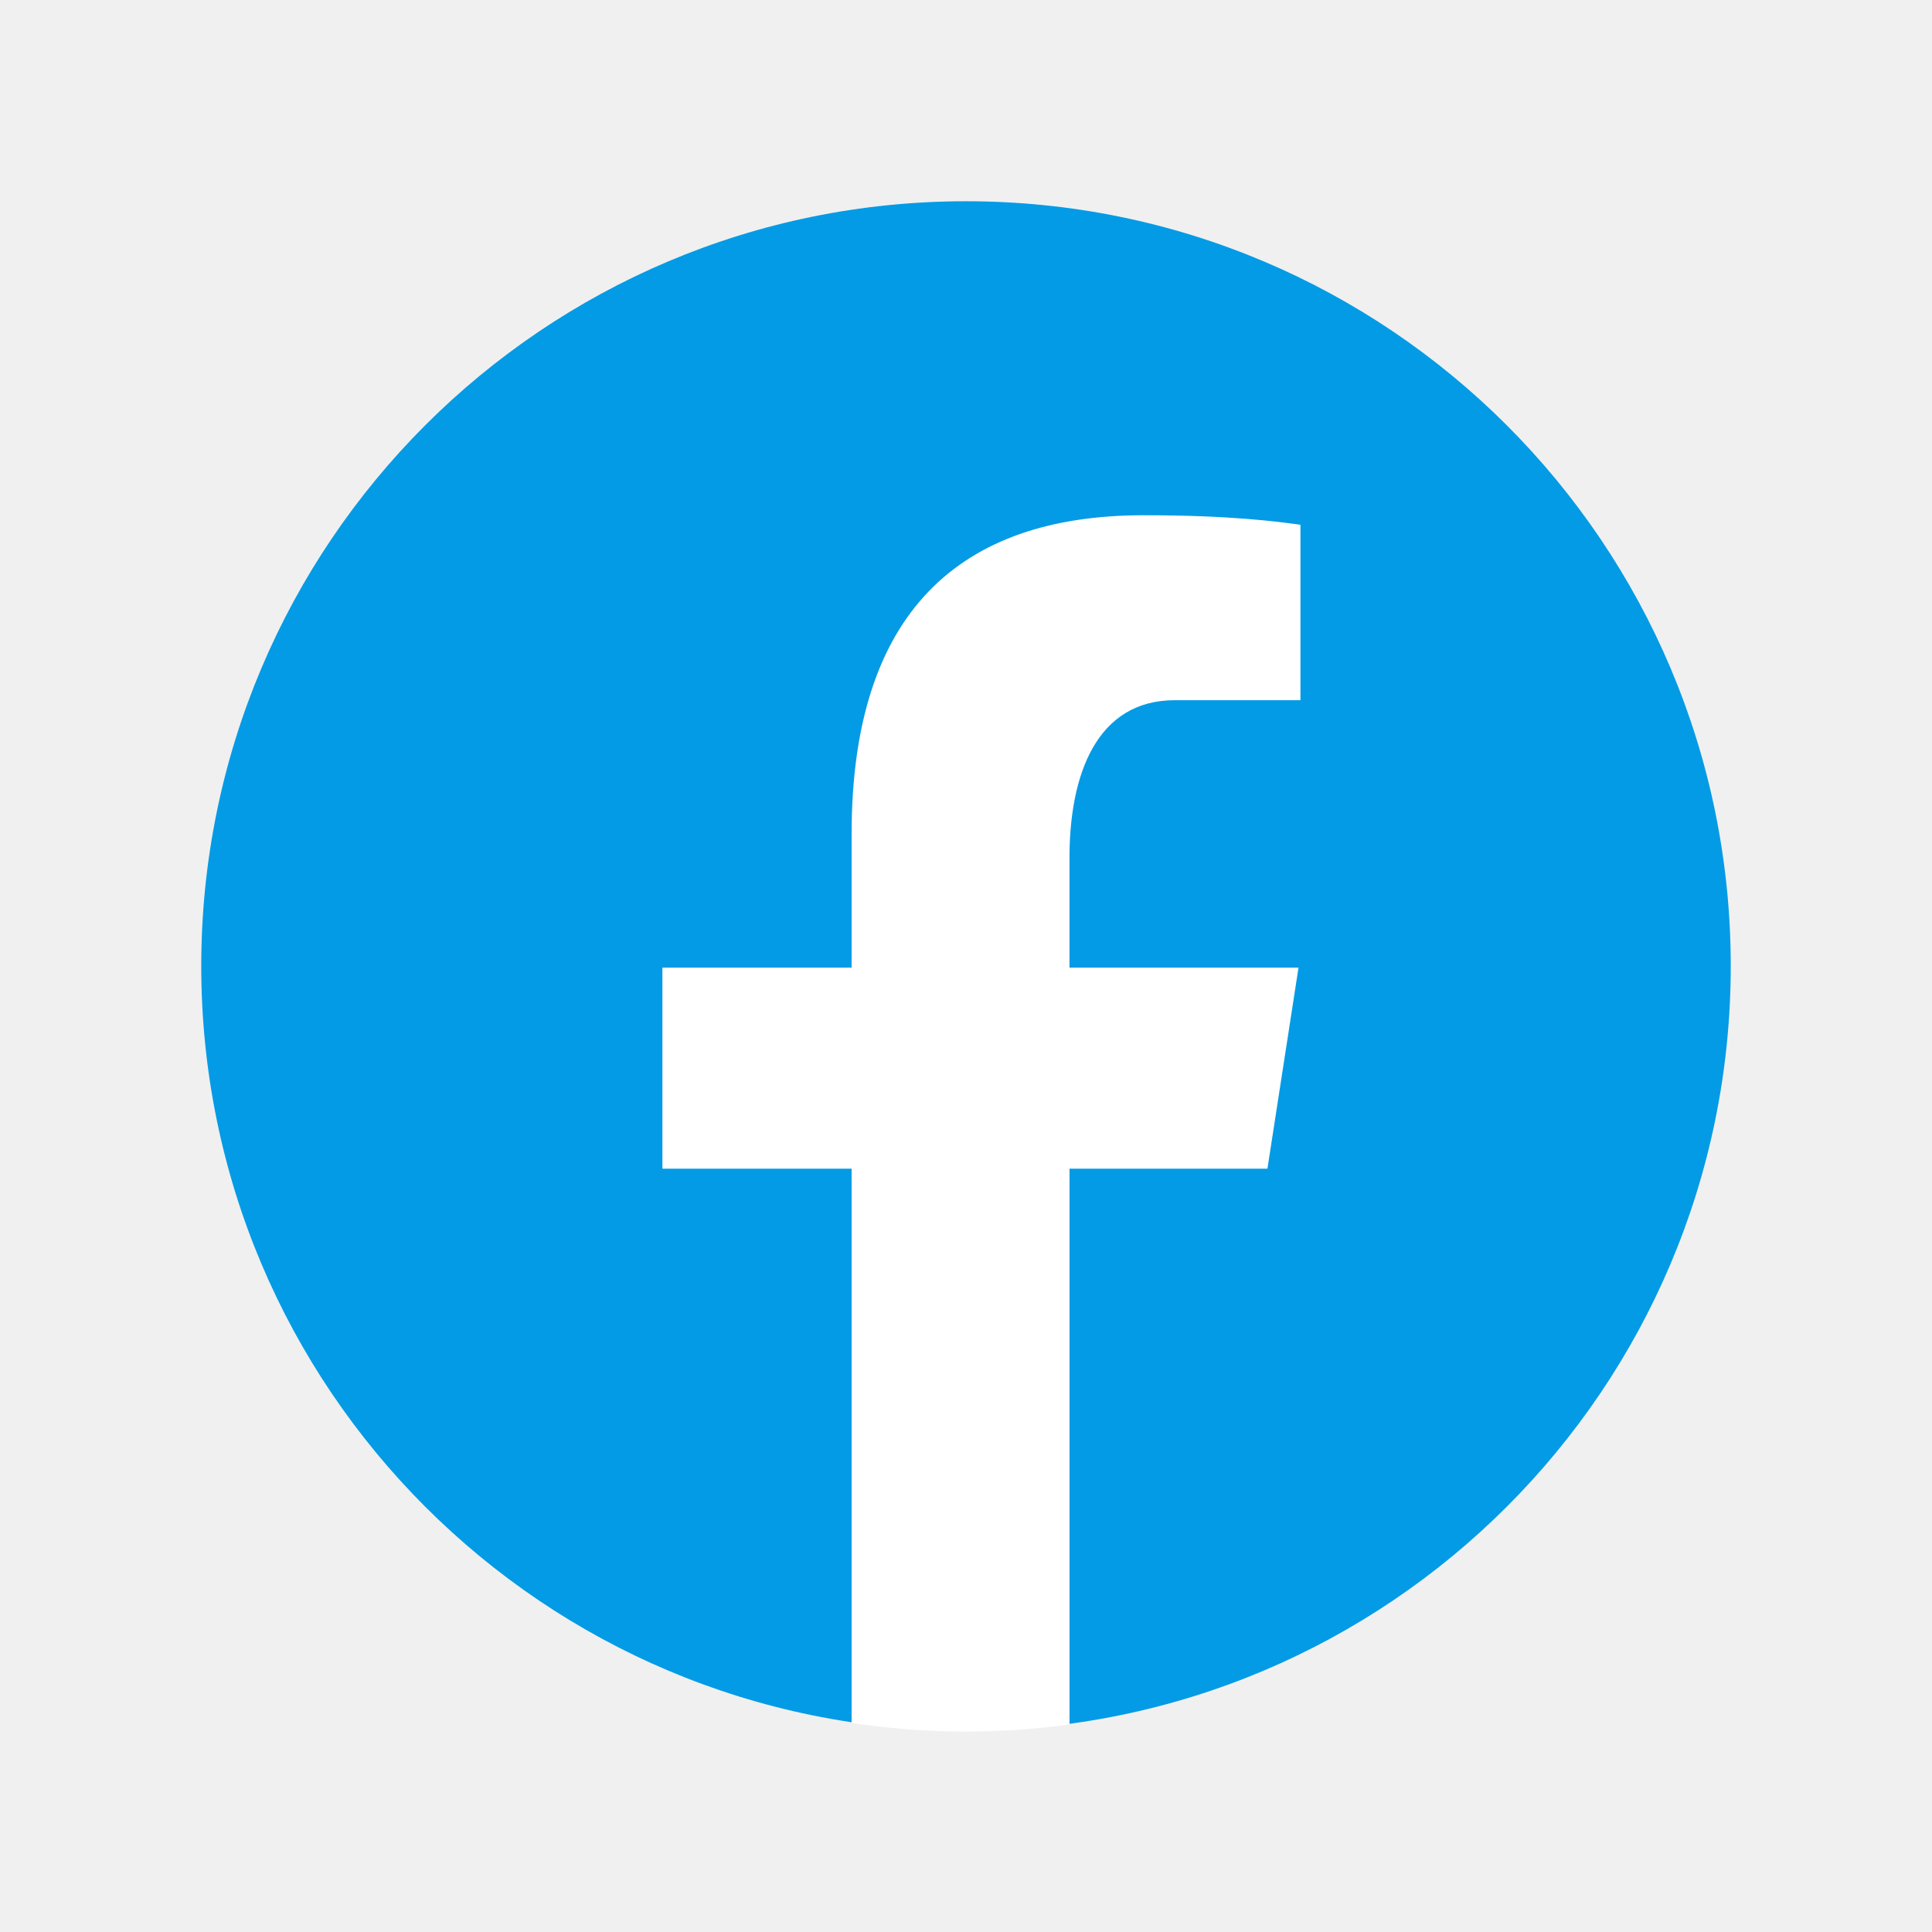
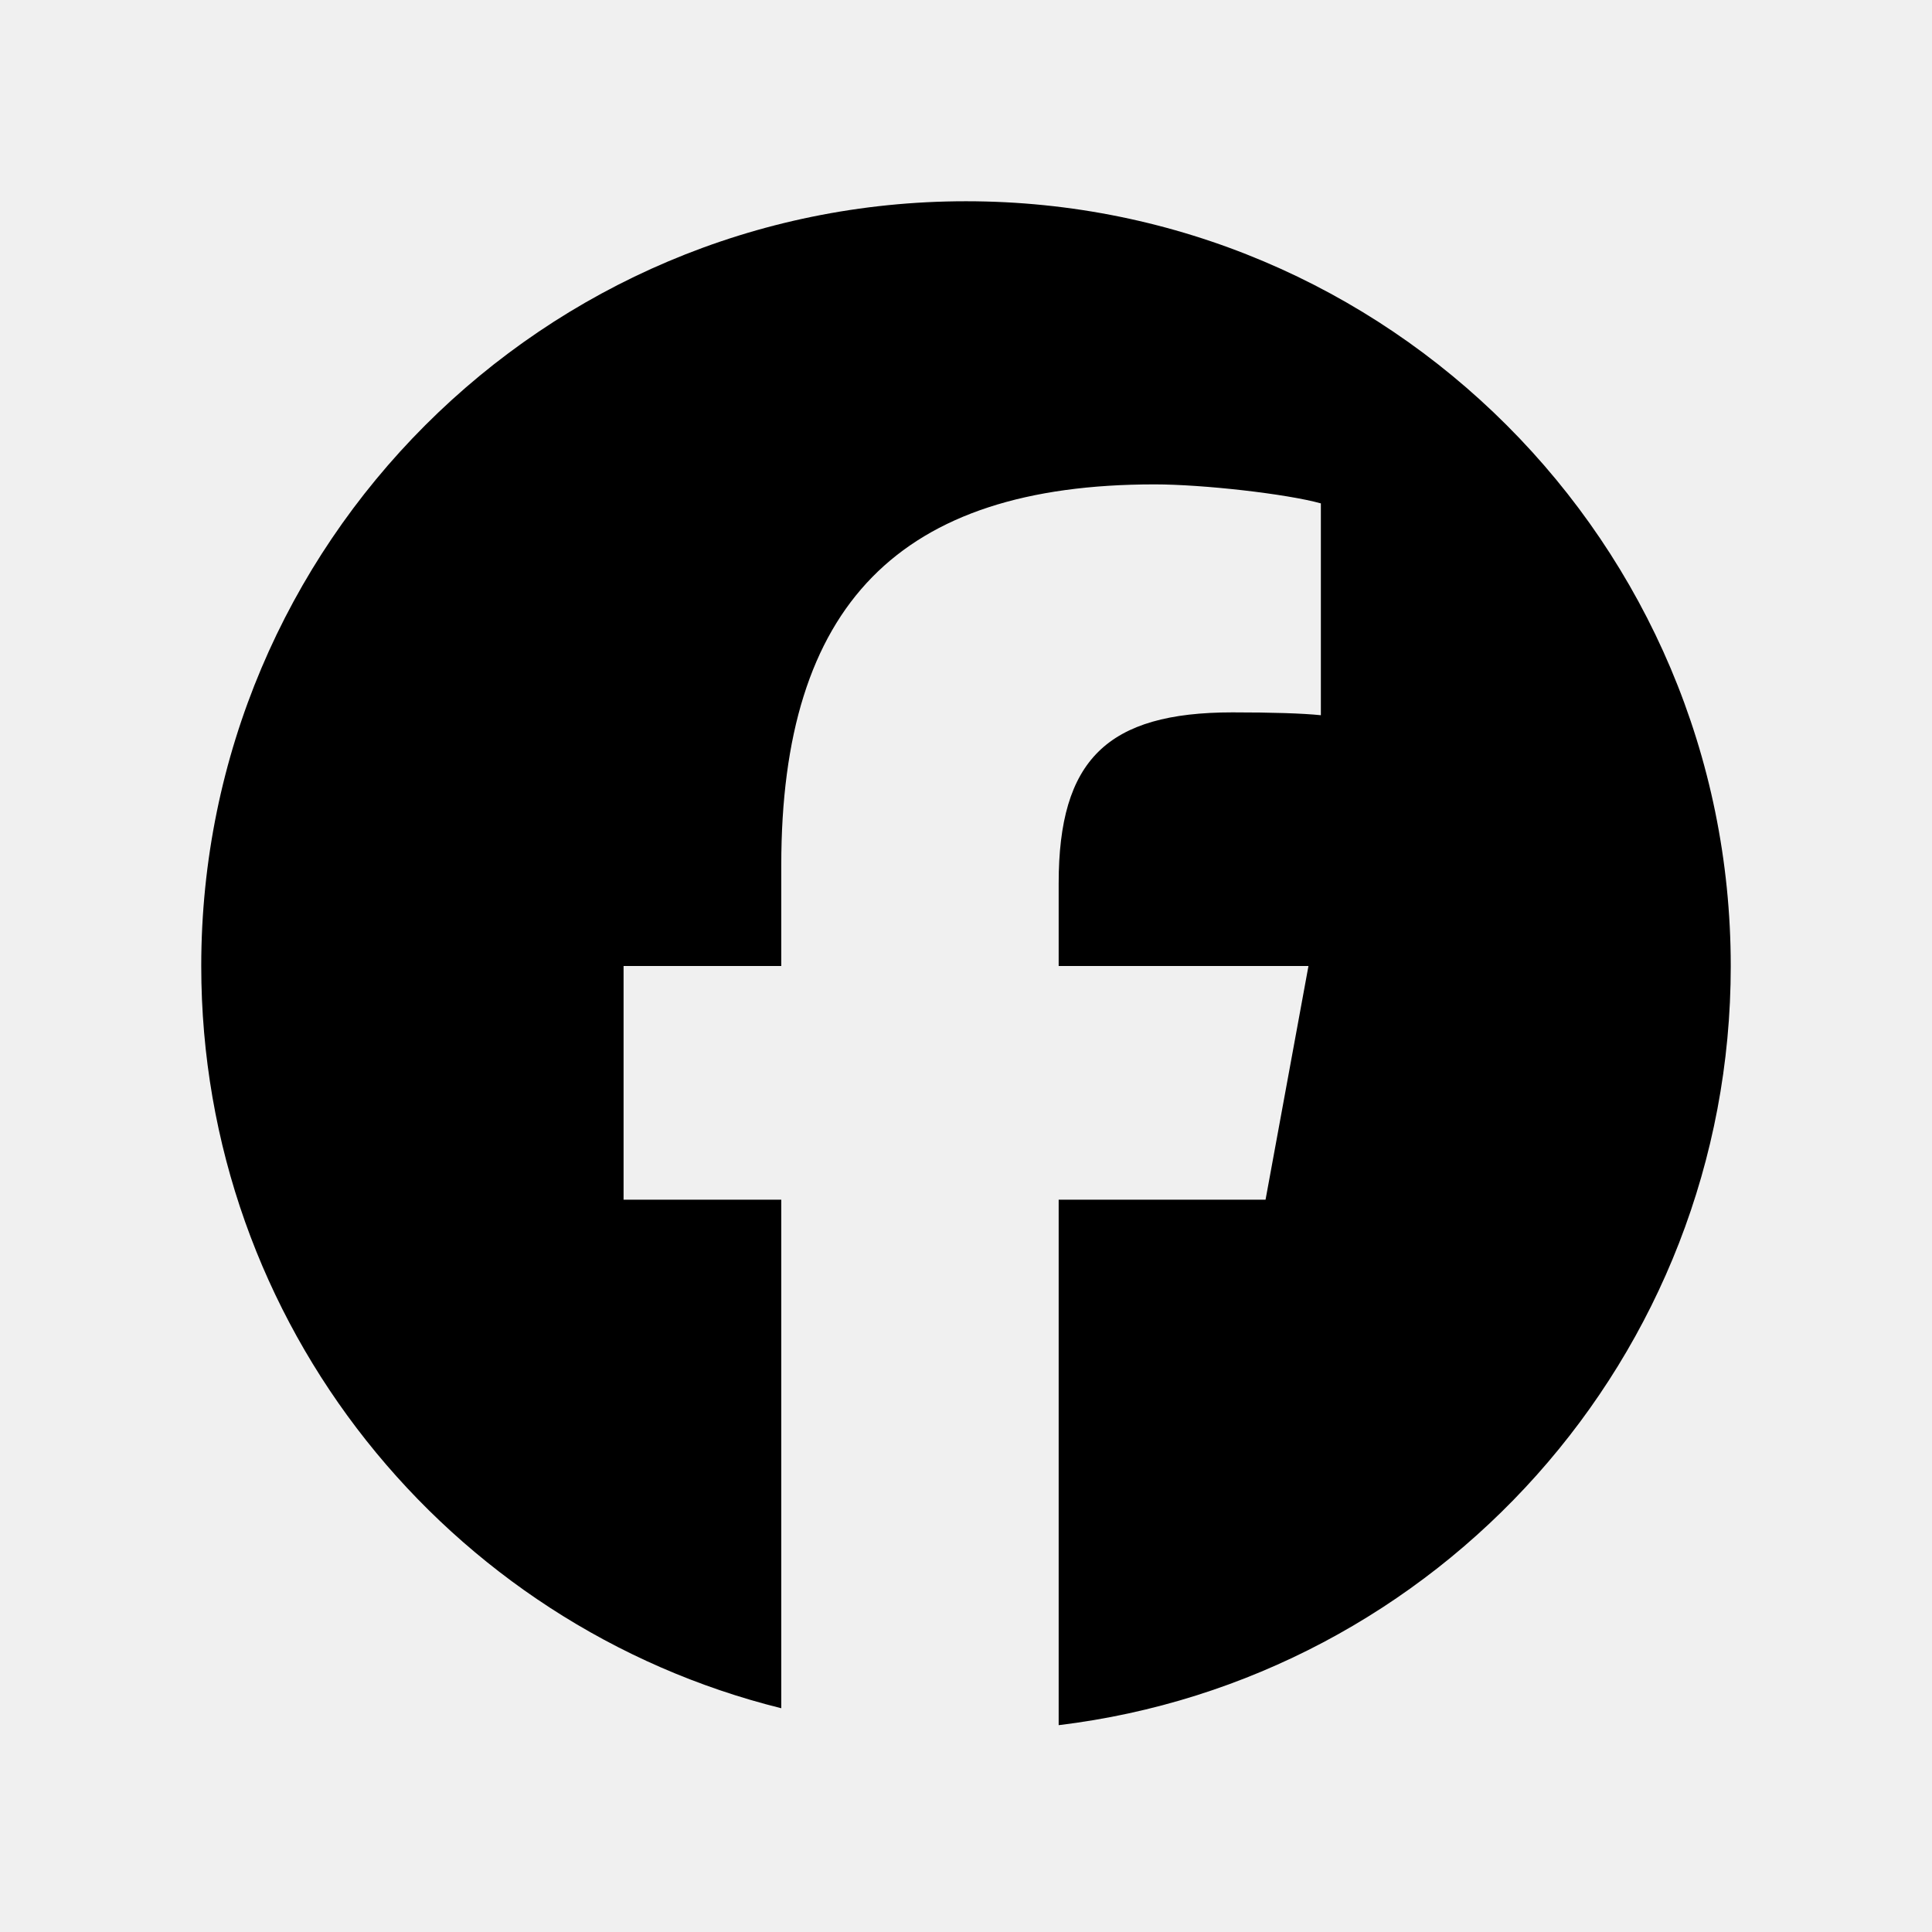
<svg xmlns="http://www.w3.org/2000/svg" viewBox="0 0 48 48" style="width: 100%; height: 100%;">
-   <path d="m24 5a19 19 0 1 0 0 38 19 19 0 1 0 0-38z" fill="#039be5" />
-   <path d="m26.572 29.036h4.917l0.772-4.995h-5.69v-2.73c0-2.075 0.678-3.915 2.619-3.915h3.119v-4.359c-0.548-0.074-1.707-0.236-3.897-0.236-4.573 0-7.254 2.415-7.254 7.917v3.323h-4.701v4.995h4.701v13.77c0.931 0.14 1.874 0.214 2.842 0.214 0.875 0 1.729-0.061 2.572-0.175z" fill="#ffffff" />
+   <defs>
+     <clipPath id="clipPath2">
+       <path transform="translate(-600 -350)" d="m0 700h700v-700h-700z" />
+     </clipPath>
+   </defs>
+   <path transform="matrix(.076 0 0 -.076 43 24)" d="m0 0c0 138.07-111.93 250-250 250s-250-111.93-250-250c0-117.24 80.715-215.62 189.61-242.64v166.24h-51.552v76.396h51.552v32.919c0 85.092 38.508 124.53 122.05 124.53 15.838 0 43.167-3.105 54.347-6.211v-69.254c-5.901 0.621-16.149 0.932-28.882 0.932-40.993 0-56.832-15.528-56.832-55.9v-27.018h81.659l-14.028-76.396h-67.631v-171.77c123.79 14.951 219.71 120.35 219.71 248.17" clip-path="url(#clipPath2)" fill="#0866ff icc-color(sRGB-IEC61966-2, 0.1, 0.031, 0.4, 1)" />
</svg>
